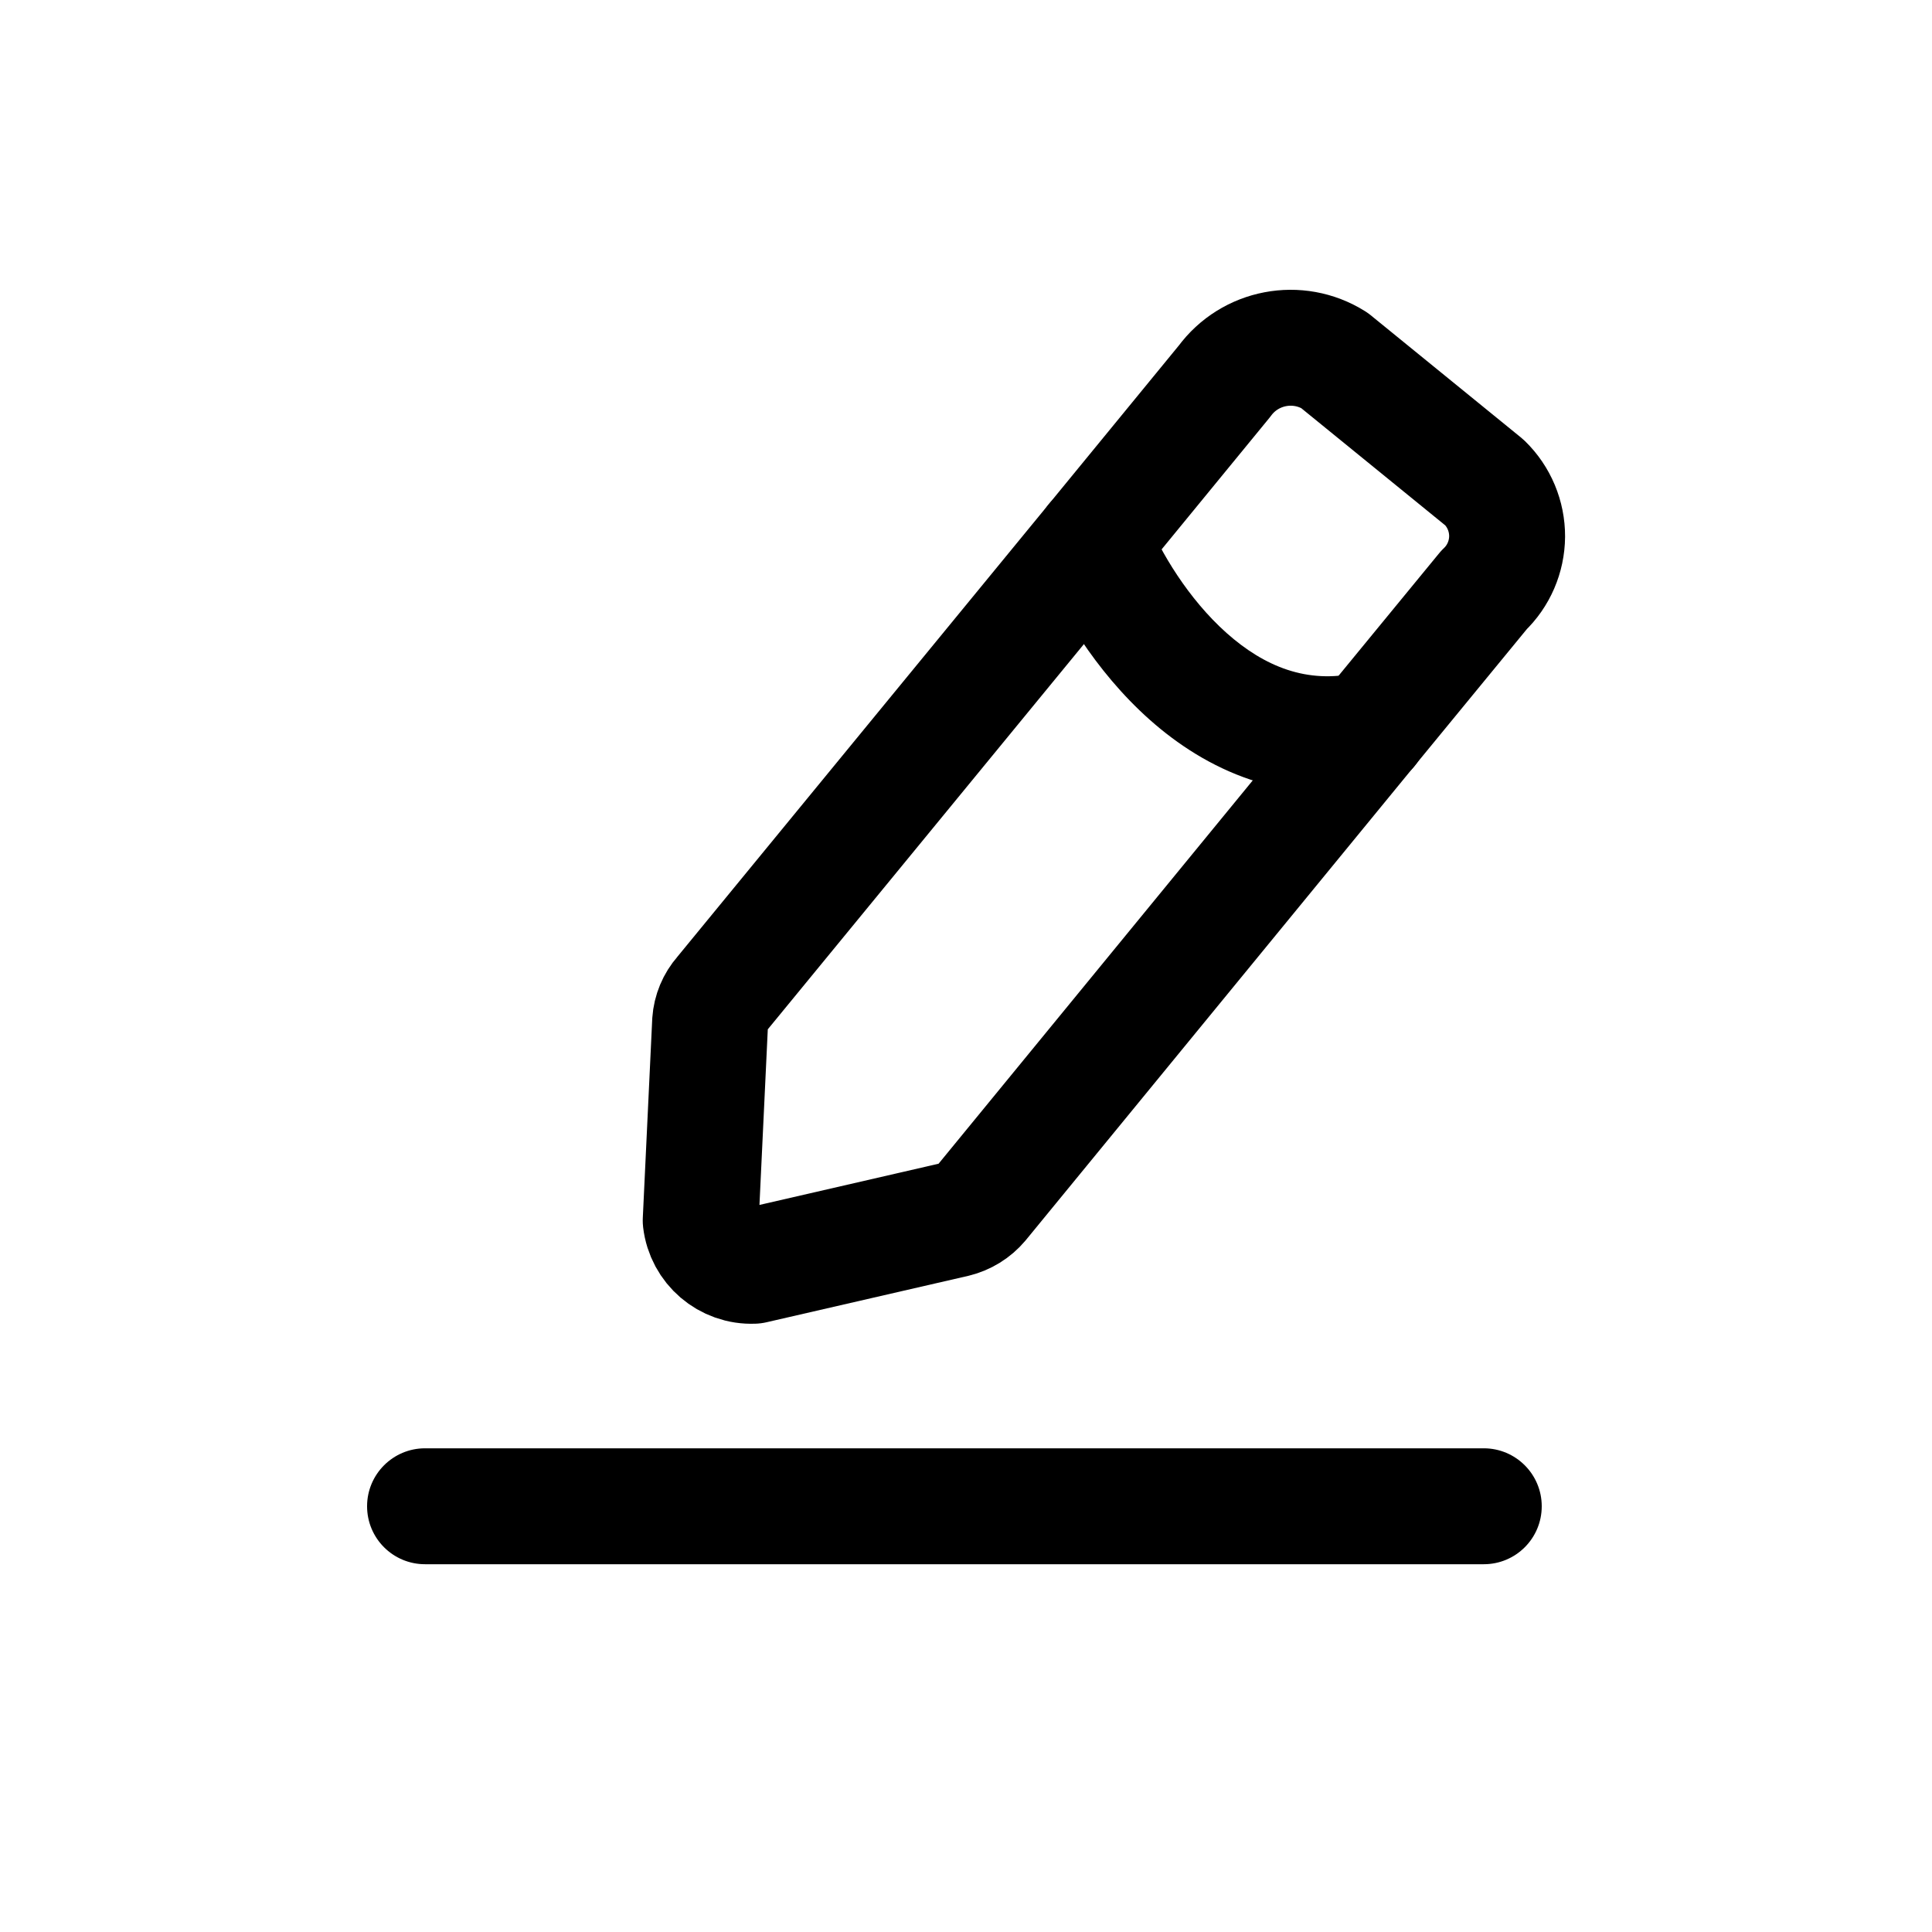
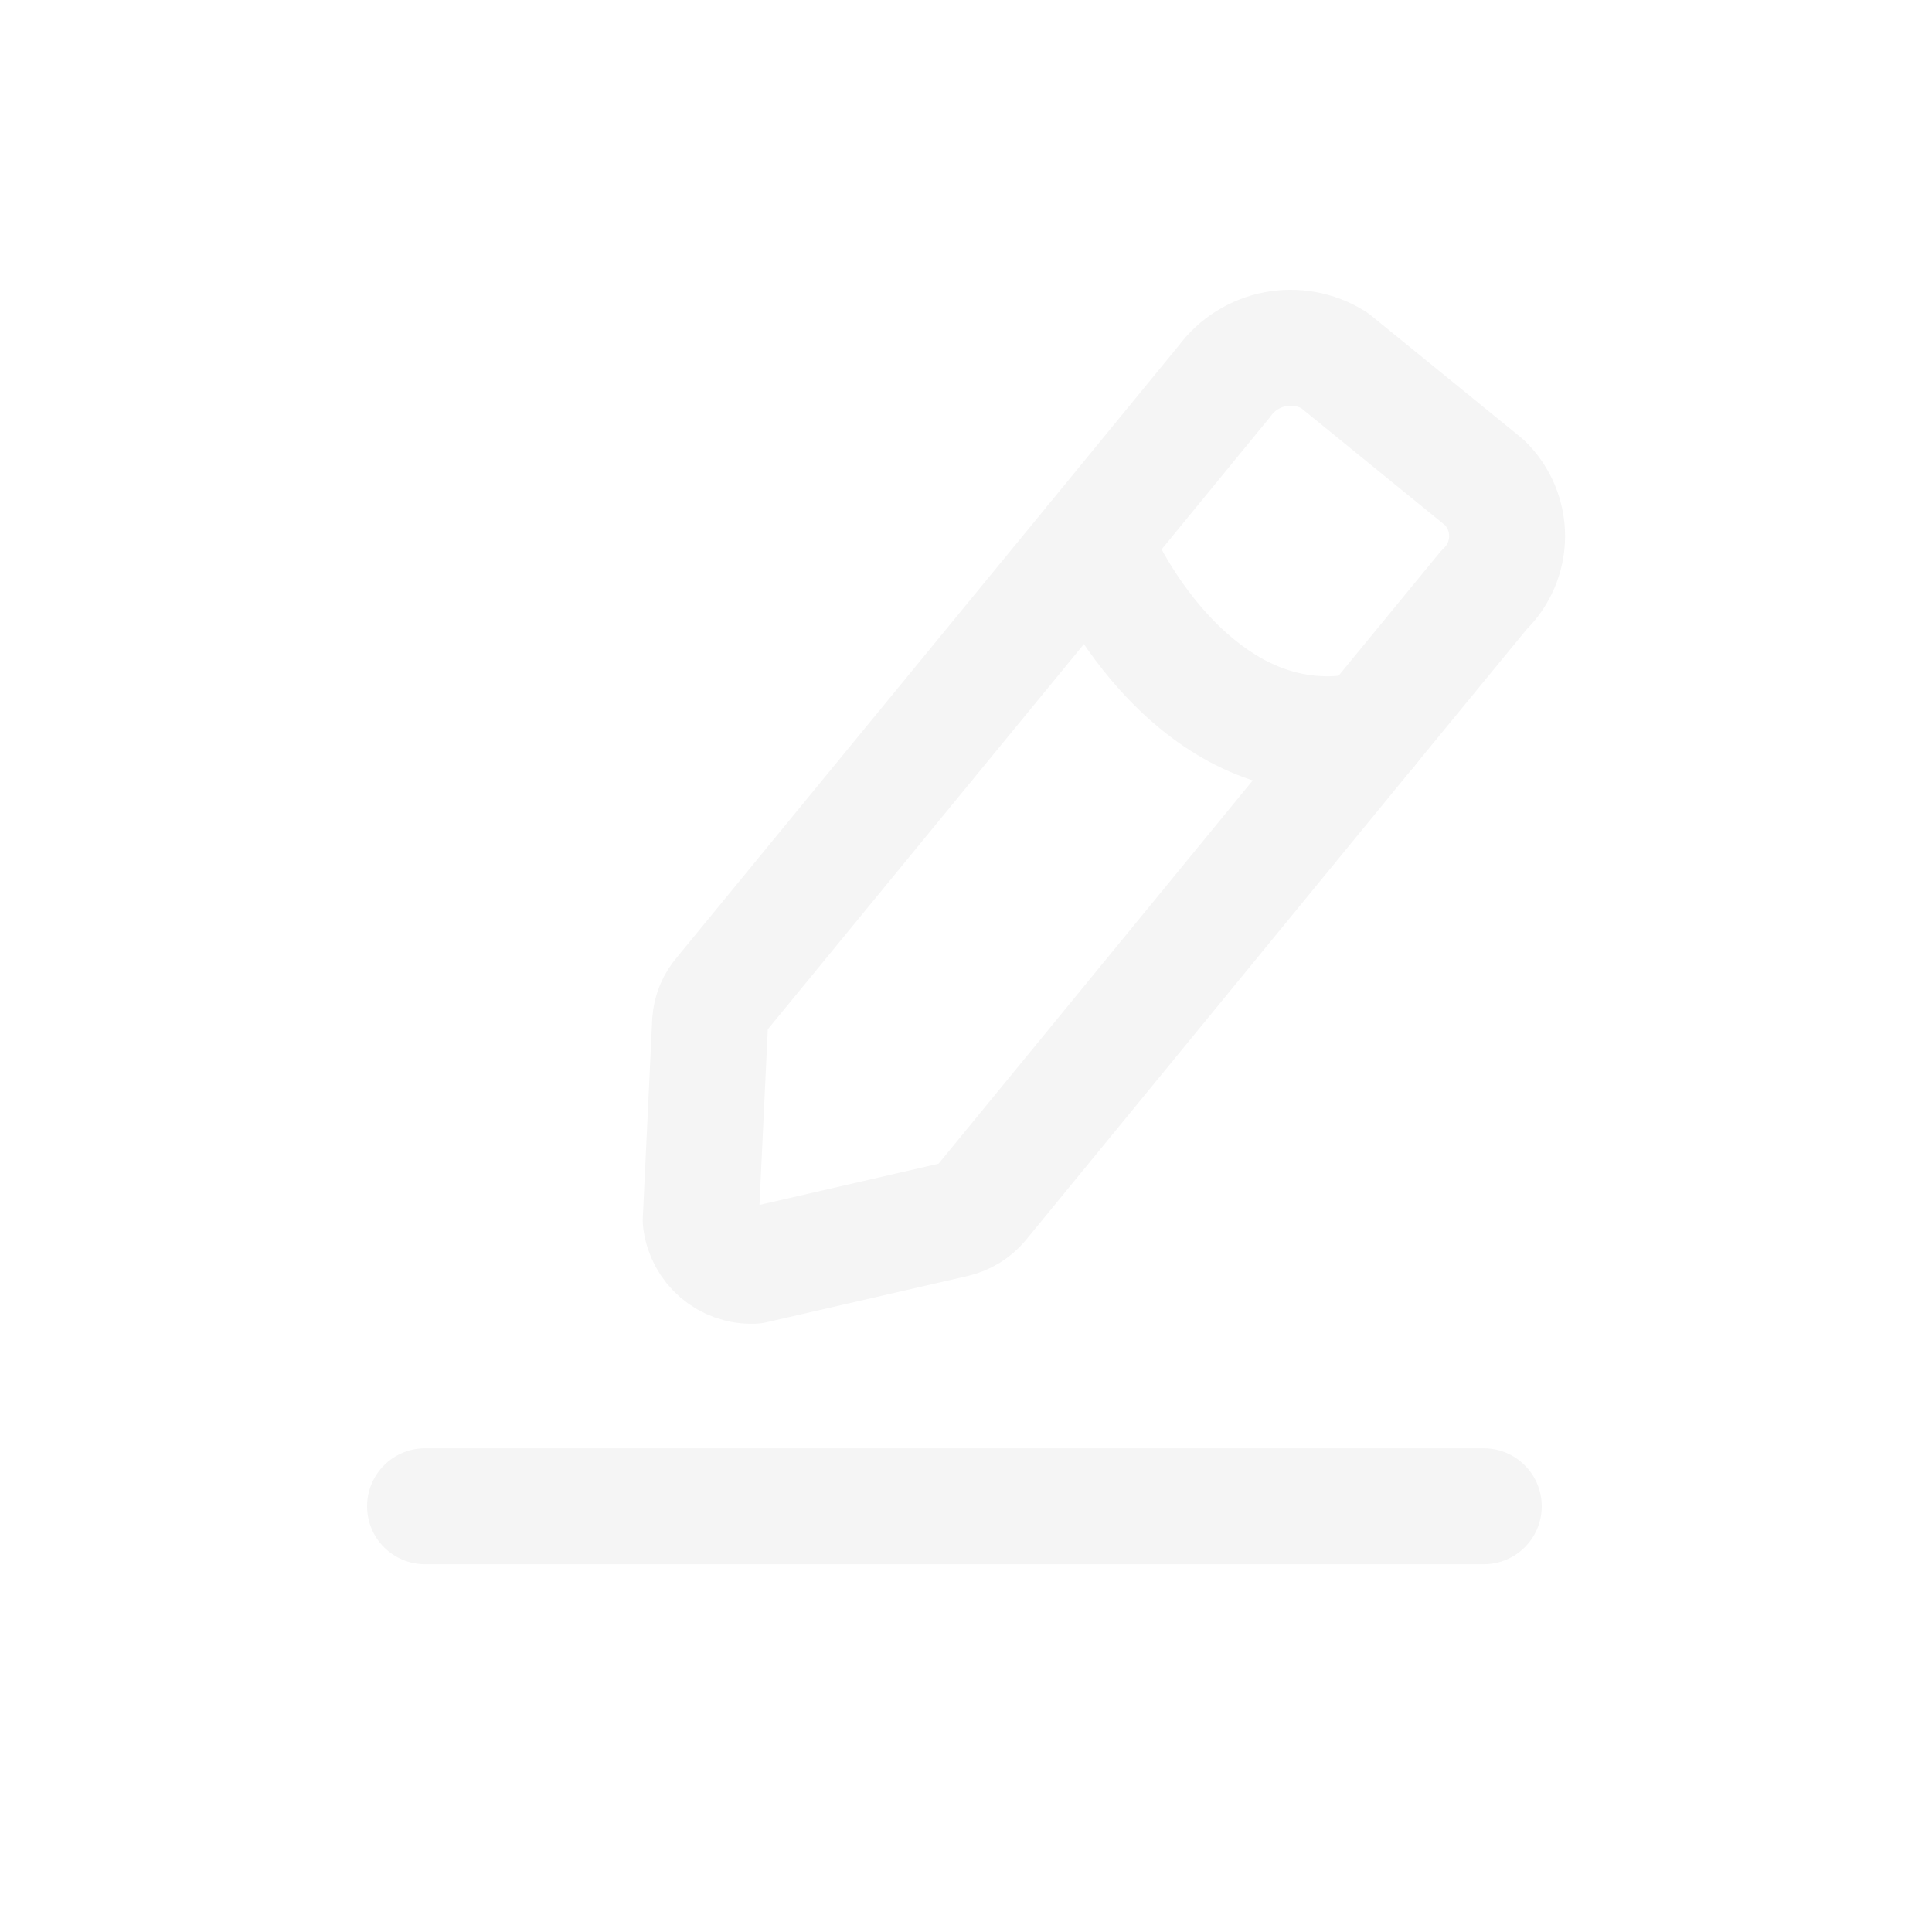
<svg xmlns="http://www.w3.org/2000/svg" width="20px" height="20px" viewBox="0 -0.5 25 25" fill="none">
-   <path fill-rule="evenodd" clip-rule="evenodd" d="M17.265 4.162L19.21 5.745C19.398 5.928 19.503 6.18 19.502 6.442C19.5 6.704 19.392 6.955 19.202 7.135L17.724 8.935L12.694 15.072C12.607 15.175 12.49 15.247 12.359 15.279L9.751 15.879C9.405 15.894 9.107 15.638 9.067 15.294L9.189 12.721C9.198 12.59 9.25 12.465 9.337 12.366L14.15 6.501L15.845 4.433C16.174 3.985 16.794 3.867 17.265 4.162Z" stroke="#000000" stroke-width="1.5" stroke-linecap="round" stroke-linejoin="round" />
-   <path d="M5.5 18.241C5.086 18.241 4.75 18.577 4.75 18.991C4.75 19.406 5.086 19.741 5.5 19.741V18.241ZM19.2 19.741C19.614 19.741 19.95 19.406 19.95 18.991C19.95 18.577 19.614 18.241 19.2 18.241V19.741ZM14.845 6.221C14.69 5.837 14.253 5.651 13.869 5.806C13.485 5.961 13.3 6.398 13.454 6.782L14.845 6.221ZM17.889 9.67C18.293 9.579 18.547 9.177 18.456 8.773C18.364 8.369 17.963 8.116 17.559 8.207L17.889 9.67ZM5.5 19.741H19.2V18.241H5.5V19.741ZM13.454 6.782C13.687 7.358 14.165 8.18 14.877 8.813C15.601 9.457 16.633 9.954 17.889 9.67L17.559 8.207C16.916 8.352 16.361 8.126 15.873 7.692C15.373 7.247 15.013 6.635 14.845 6.221L13.454 6.782Z" fill="#000000" />
+   <path fill-rule="evenodd" clip-rule="evenodd" d="M17.265 4.162L19.21 5.745C19.398 5.928 19.503 6.18 19.502 6.442C19.5 6.704 19.392 6.955 19.202 7.135L17.724 8.935L12.694 15.072C12.607 15.175 12.49 15.247 12.359 15.279L9.751 15.879C9.405 15.894 9.107 15.638 9.067 15.294L9.189 12.721C9.198 12.59 9.25 12.465 9.337 12.366L14.15 6.501L15.845 4.433C16.174 3.985 16.794 3.867 17.265 4.162Z" stroke="#f5f5f5" stroke-width="1.5" stroke-linecap="round" stroke-linejoin="round" />
+   <path d="M5.5 18.241C5.086 18.241 4.75 18.577 4.75 18.991C4.75 19.406 5.086 19.741 5.5 19.741V18.241ZM19.2 19.741C19.614 19.741 19.95 19.406 19.95 18.991C19.95 18.577 19.614 18.241 19.2 18.241V19.741ZM14.845 6.221C14.69 5.837 14.253 5.651 13.869 5.806C13.485 5.961 13.3 6.398 13.454 6.782L14.845 6.221ZM17.889 9.67C18.293 9.579 18.547 9.177 18.456 8.773C18.364 8.369 17.963 8.116 17.559 8.207L17.889 9.67ZM5.5 19.741H19.2V18.241H5.5V19.741ZM13.454 6.782C13.687 7.358 14.165 8.18 14.877 8.813C15.601 9.457 16.633 9.954 17.889 9.67L17.559 8.207C16.916 8.352 16.361 8.126 15.873 7.692C15.373 7.247 15.013 6.635 14.845 6.221L13.454 6.782Z" fill="#f5f5f5" />
</svg>
